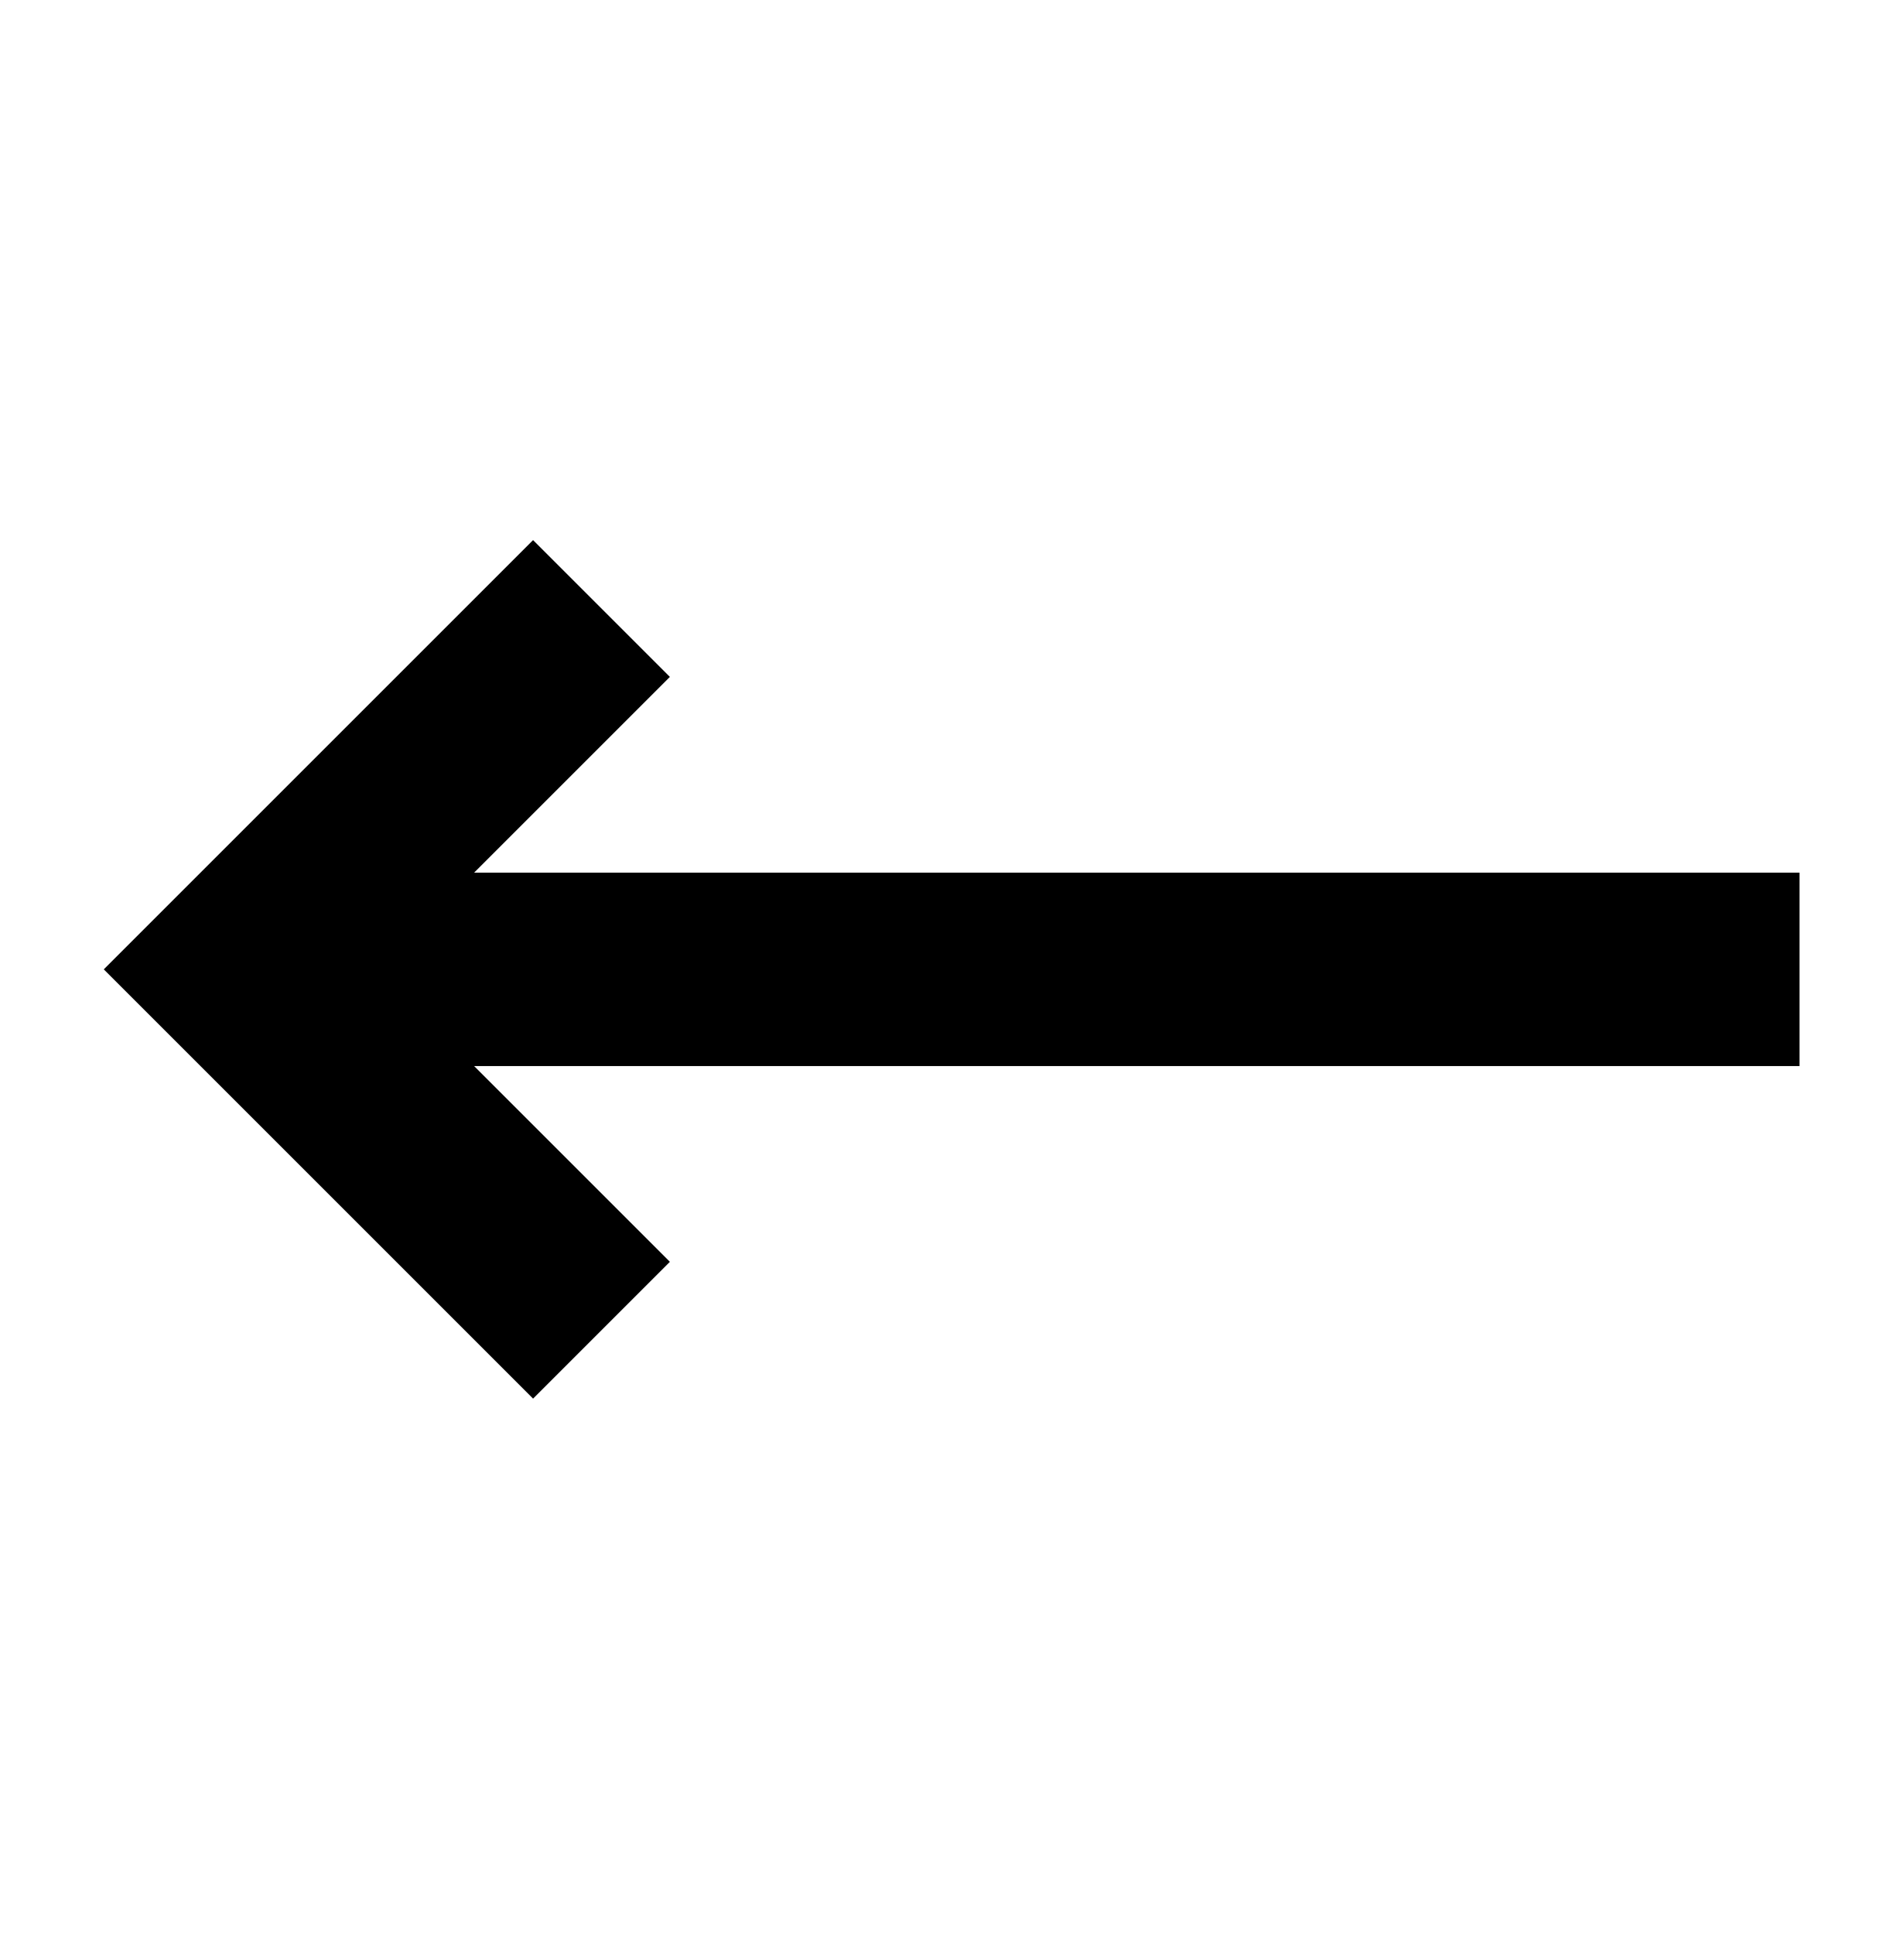
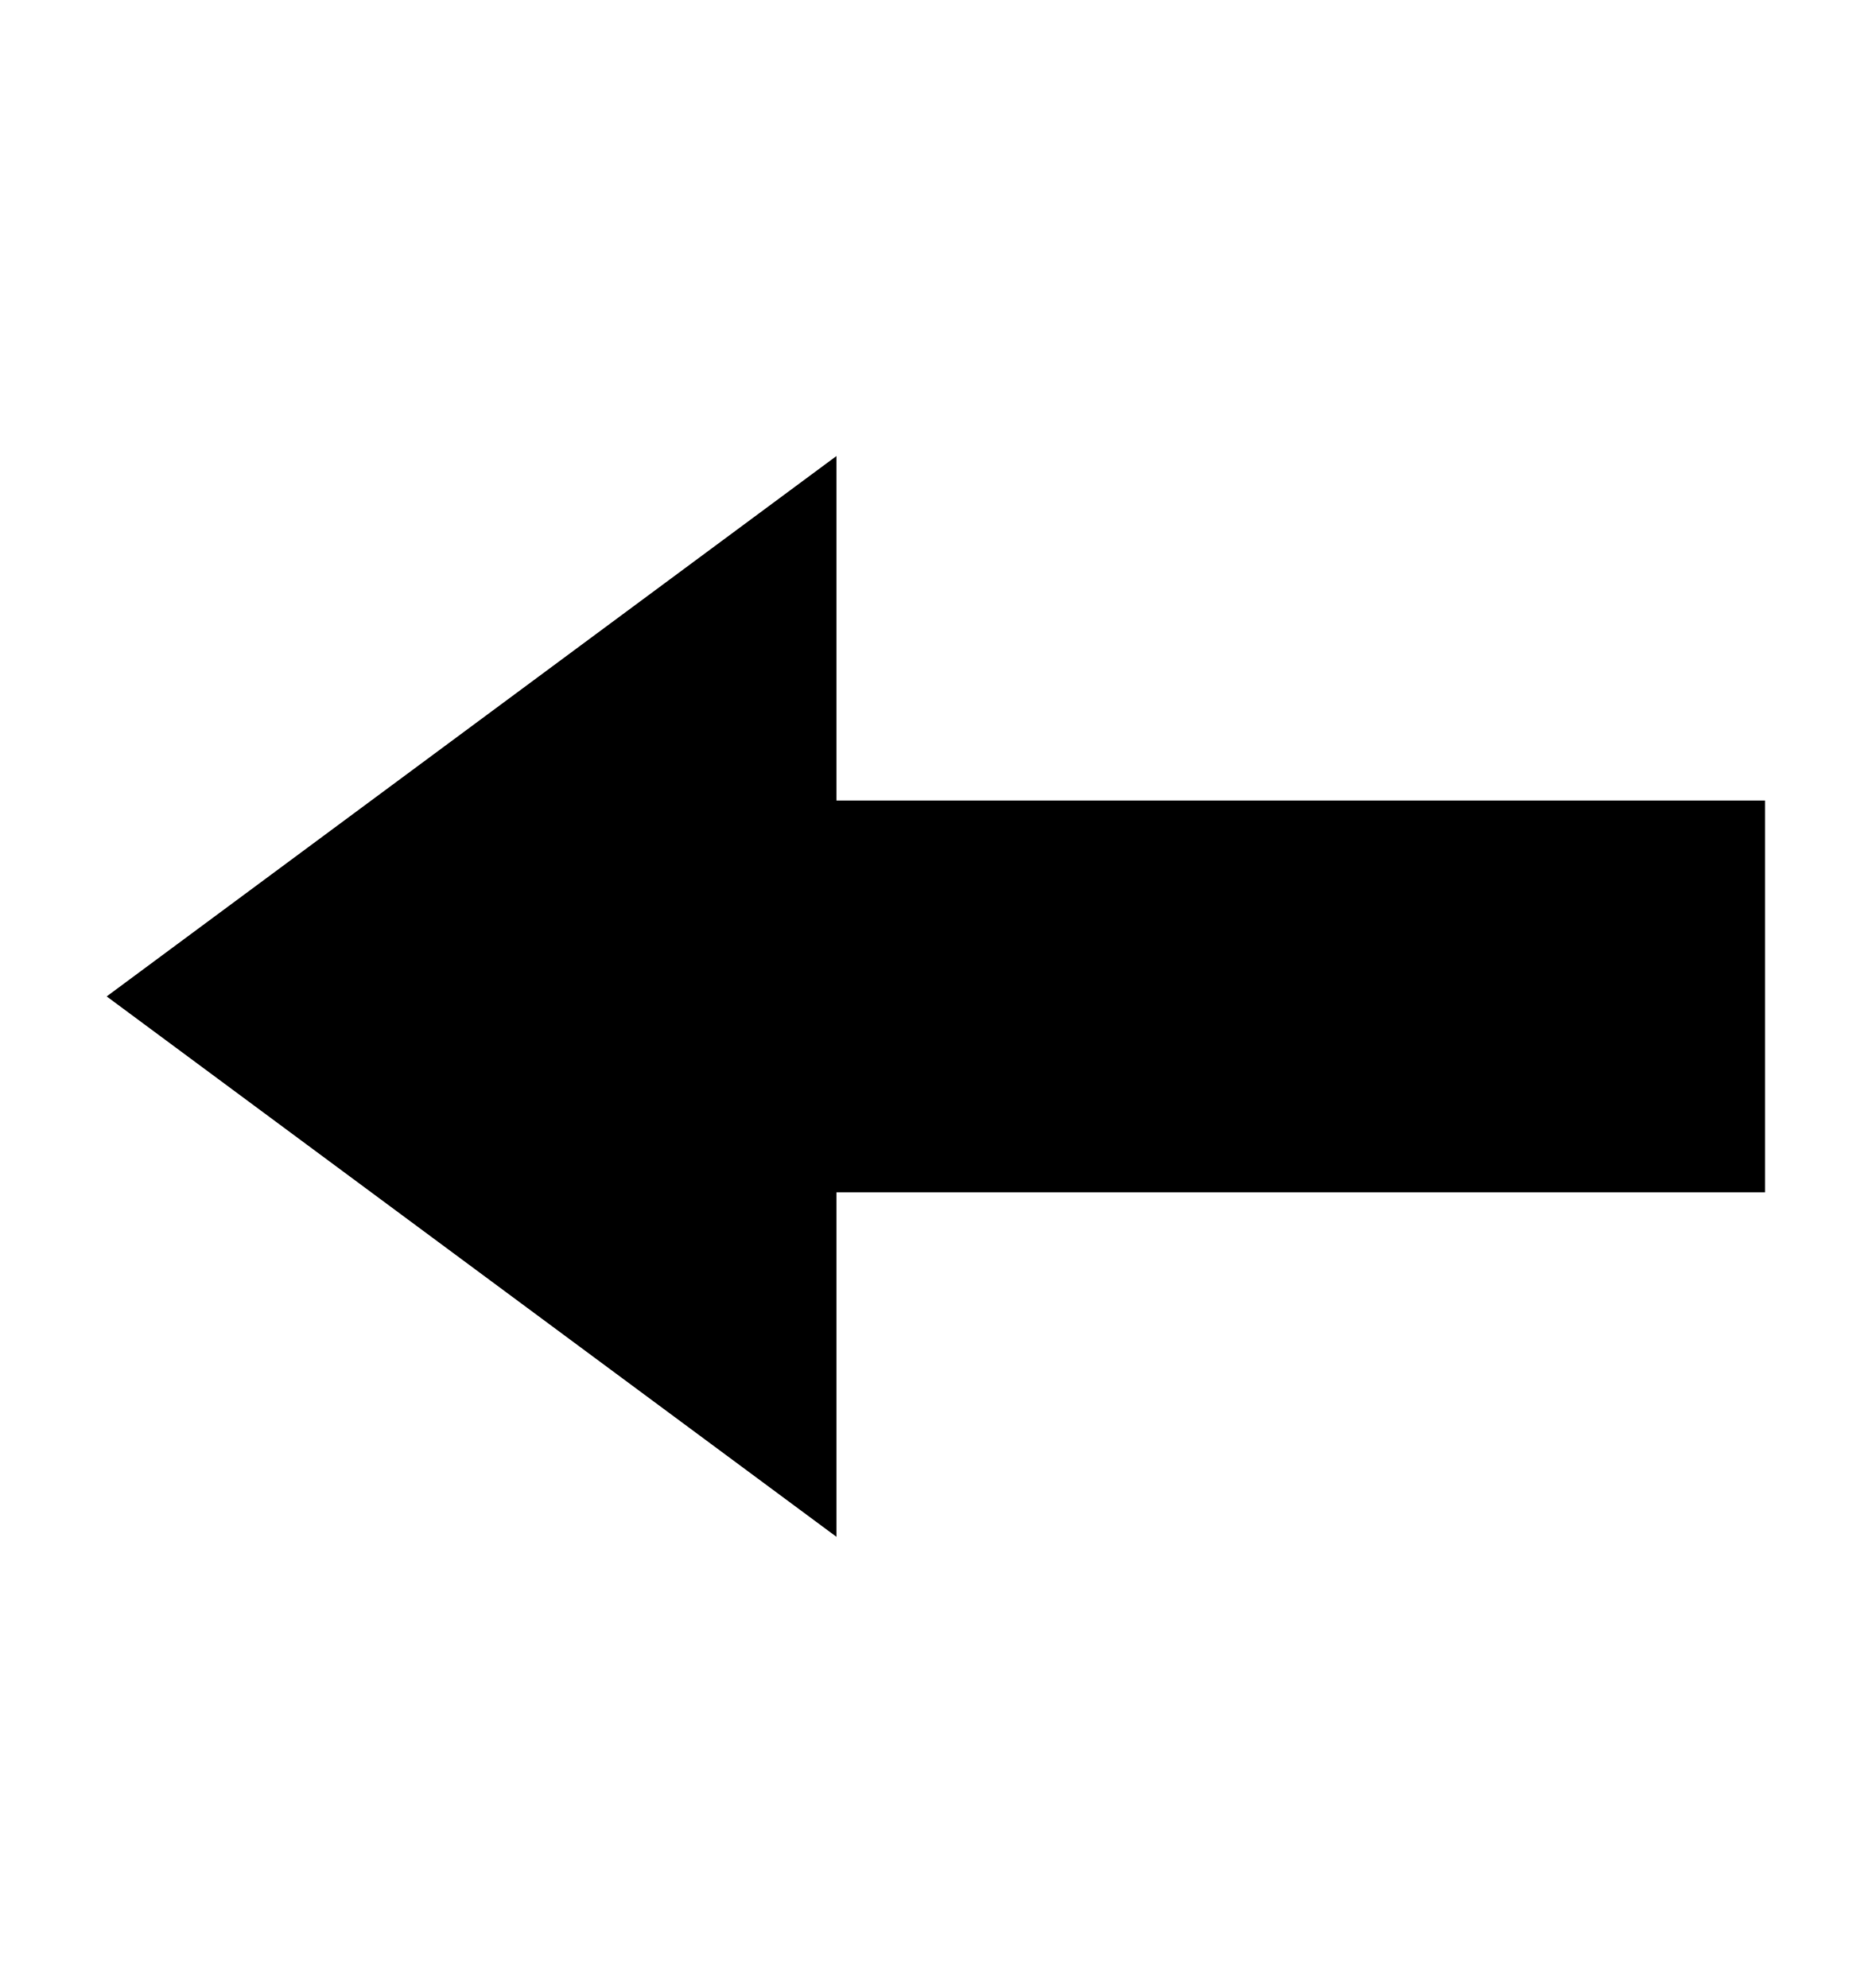
- <svg xmlns="http://www.w3.org/2000/svg" viewBox="0 -760 807 820">
-   <path transform="scale(1,-1)" fill="currentColor" fill-rule="evenodd" d="M226 531L44 349L226 167L284 225L201 308L762.9 308L762.9 390L201 390L284 473L226 531Z" />
+ <svg xmlns="http://www.w3.org/2000/svg" viewBox="0 -760 772 820">
+   <path transform="scale(1,-1)" fill="currentColor" fill-rule="evenodd" d="M345 429.8L728 429.8L728 268.2L345 268.2L345 126.1L44 349L345 571.9L345 429.8Z" />
</svg>
